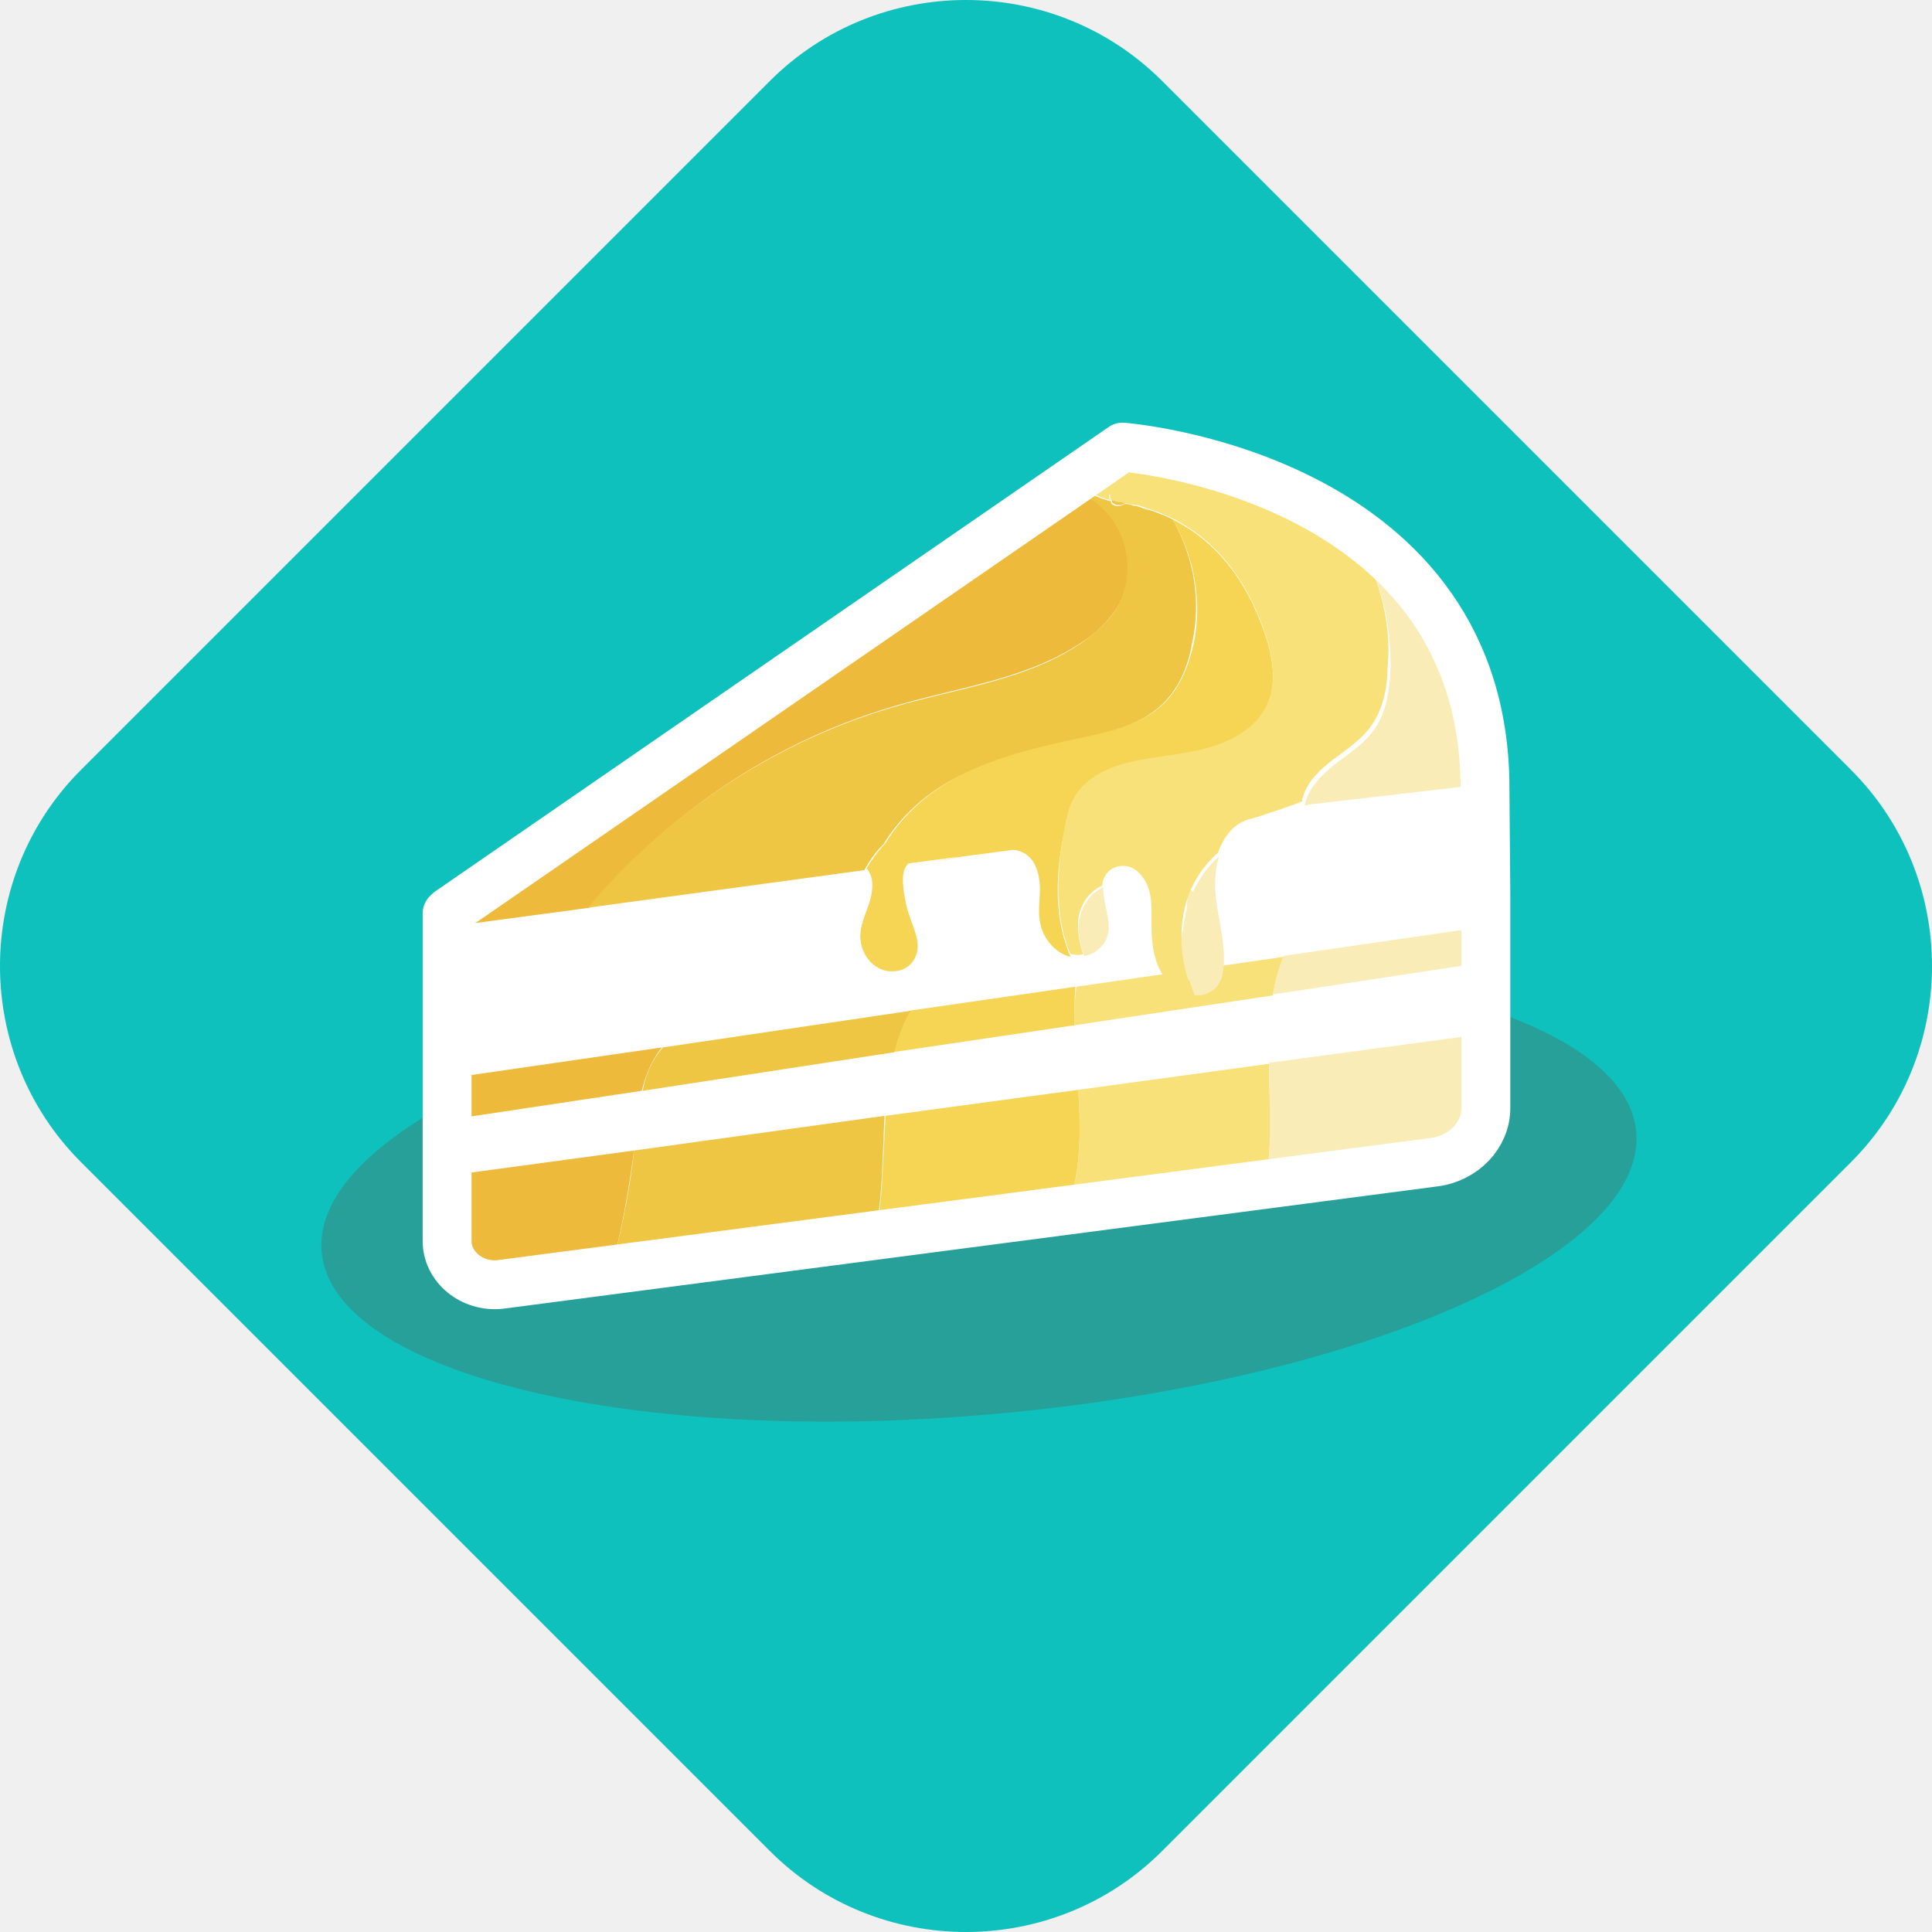
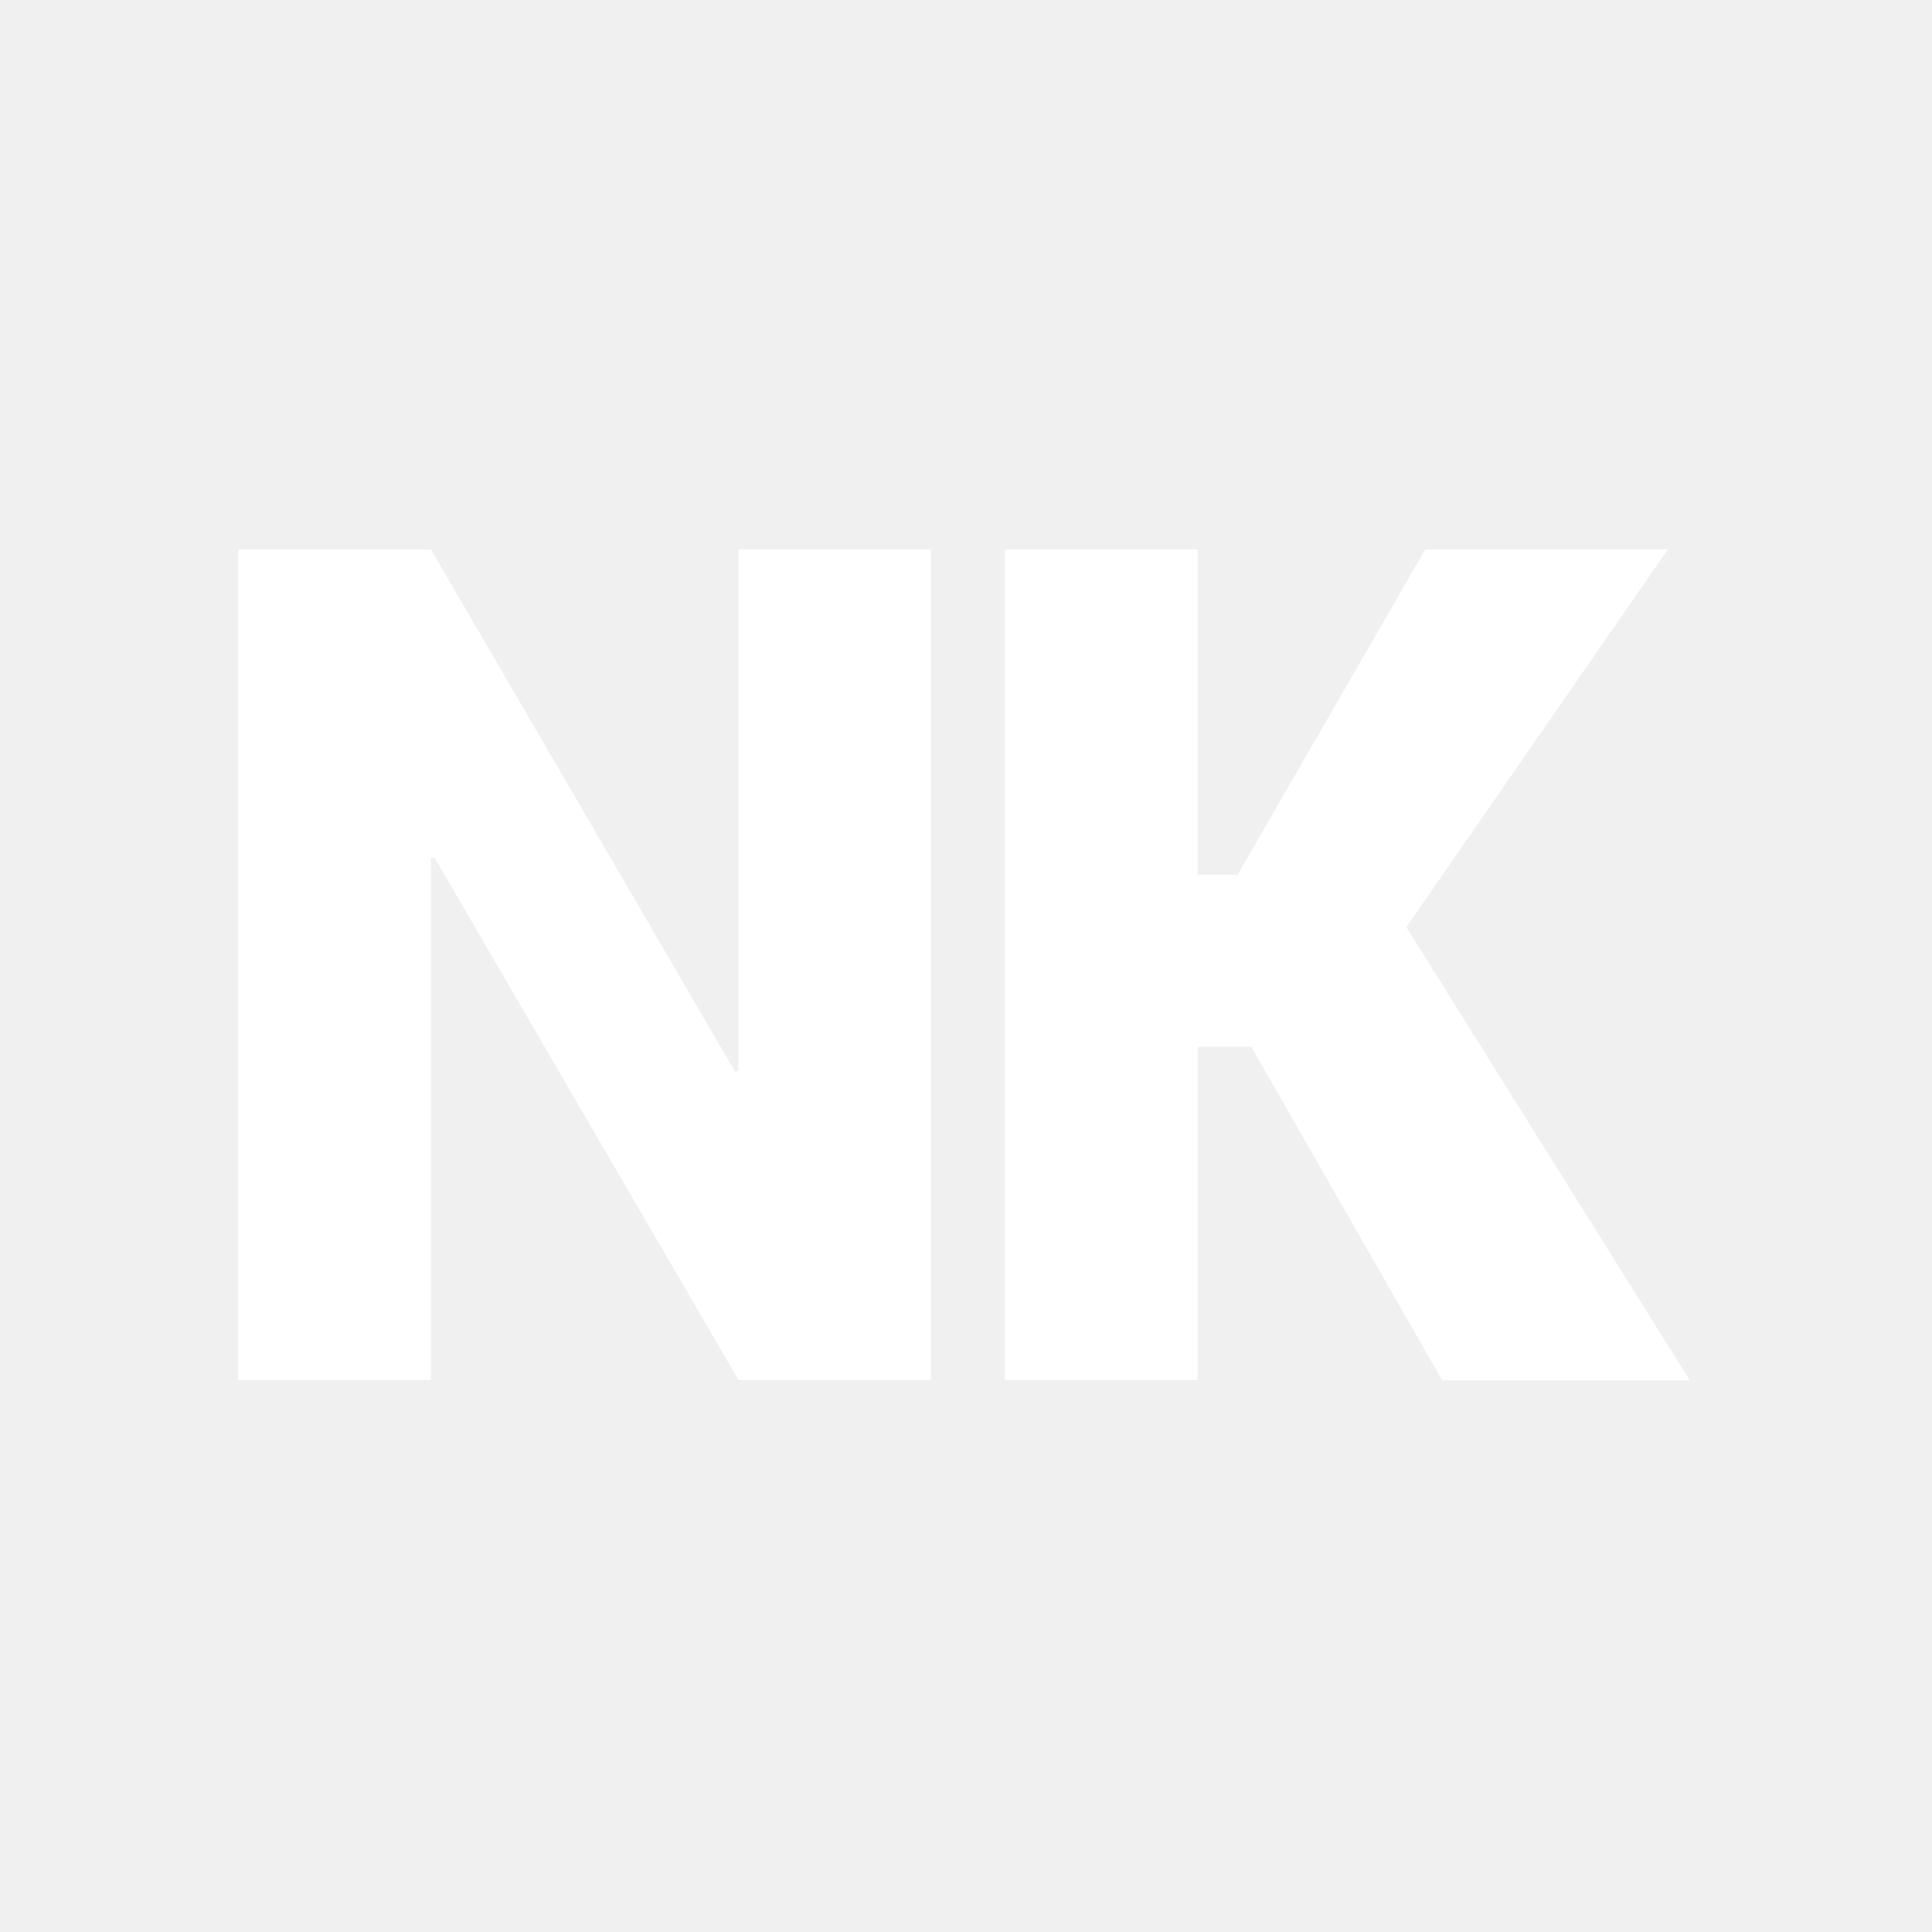
- <svg xmlns="http://www.w3.org/2000/svg" version="1.1" id="Layer_1" x="0px" y="0px" viewBox="0 0 200.5 200.5" enable-background="new 0 0 200.5 200.5" xml:space="preserve">
-   <path fill="#0EC1BC" d="M192.1,120.6l-71.5,71.5c-11.2,11.2-29.5,11.2-40.7,0L8.4,120.6c-11.2-11.2-11.2-29.5,0-40.7L79.9,8.4  c11.2-11.2,29.5-11.2,40.7,0l71.5,71.5C203.3,91.1,203.3,109.4,192.1,120.6z" />
-   <ellipse transform="matrix(0.9958 -9.115107e-02 9.115107e-02 0.9958 -10.8562 9.7731)" fill="#27A09A" cx="101.6" cy="123.7" rx="68.5" ry="23.1" />
+ <svg xmlns="http://www.w3.org/2000/svg" version="1.1" id="Layer_1" x="0px" y="0px" viewBox="0 0 512 512" style="enable-background:new 0 0 512 512;" xml:space="preserve">
+   <style type="text/css">
+ 	.st0{fill:#FFFFFF;}
+ </style>
  <g>
-     <path fill="#FFFFFF" d="M153.4,80.8c-0.8-30.3-37.1-32.9-37.1-32.9L47.3,94l0,0l-0.2,0.2l0,1.8l0-1.8v11.2v7.4v3.9v5.3v4.8   c0,2.6,2.6,4.6,5.4,4.3l95.7-12.2c3-0.4,5.2-2.7,5.2-5.4v-4.7V102v-3.4v-6.4L153.4,80.8L153.4,80.8z" />
-     <g>
-       <path fill="#F9E17A" d="M131.7,110.4l-19.8,2.7c0.2,3.3,0.3,6.6-0.4,9.8c-0.1,0.3-0.1,0.5-0.2,0.8l20.3-2.9    c0.2-1.5,0.2-3.1,0.2-4.6C131.8,114.2,131.7,112.3,131.7,110.4z" />
-       <path fill="#F6D555" d="M111.9,113.1l-20,2.7c-0.2,3.6-0.3,7.2-0.7,10.7l20.1-2.8c0.1-0.3,0.1-0.5,0.2-0.8    C112.2,119.6,112.1,116.4,111.9,113.1z" />
-       <path fill="#EDBA3B" d="M47.3,121.9v5.3c0,2.9,2.5,5.1,5.4,4.7l11.1-1.6c0.9-3.6,1.5-7.2,2-10.9L47.3,121.9z" />
-       <path fill="#EFC643" d="M65.8,119.4c-0.4,3.7-1.1,7.3-2,10.9l27.3-3.8c0.5-3.5,0.5-7.1,0.7-10.7L65.8,119.4z" />
-       <path fill="#F9ECB7" d="M131.8,116.1c0,1.5,0,3.1-0.2,4.6l16.4-2.3c3-0.4,5.2-2.9,5.2-5.9v-5.1l-21.5,2.9    C131.7,112.3,131.8,114.2,131.8,116.1z" />
-       <path fill="#F9E17A" d="M111.5,106.4l20.6-3.1c0.2-1.4,0.6-2.7,1.1-4l-21.5,3.1C111.5,103.7,111.5,105,111.5,106.4z" />
-       <path fill="#F9ECB7" d="M132.1,103.2l21.1-3.2v-3.7l-20,2.9C132.7,100.5,132.3,101.9,132.1,103.2z" />
-       <path fill="#EDBA3B" d="M68.6,108.8c0,0,0.1-0.1,0.1-0.1l-21.4,3.1v4.3l19.3-2.9C67,111.6,67.6,110.1,68.6,108.8z" />
-       <path fill="#F6D555" d="M111.5,106.4c0-1.3,0-2.7,0.1-4l-17.3,2.5c-0.8,1.3-1.3,2.8-1.7,4.3L111.5,106.4z" />
-       <path fill="#EFC643" d="M66.7,113.2l26.1-4c0.4-1.5,0.9-3,1.7-4.3l-25.7,3.8c0,0-0.1,0.1-0.1,0.1C67.6,110.1,67,111.6,66.7,113.2z    " />
-       <g>
-         <path fill="none" d="M135.6,83.5l0.1,0C135.7,83.5,135.7,83.5,135.6,83.5z" />
-         <path fill="#F6D555" d="M135.7,83.5l-0.1,0C135.5,83.7,135.7,83.5,135.7,83.5z" />
-         <path fill="#F9ECB7" d="M123.4,92.1c1.2,1.3,1.8,3,2.2,4.7c0.3,1.2,0.5,2.6-0.1,3.7c-0.6,1.1-2.2,1.7-3.1,0.8     c-1-1-0.4-2.6,0.1-3.9c0.7-1.9,0.9-4.1,0.5-6.1" />
-         <path fill="#F9ECB7" d="M112,95.6c-0.2,1.2,0.1,2.4,0.5,3.6c0.6-0.1,1.1-0.3,1.5-0.7c2.1-1.7,0.4-4.4,0.5-6.4     C113.1,92.7,112.2,94.1,112,95.6z" />
-         <path fill="#F9ECB7" d="M123.4,93.6c-1.1,3.1-0.7,6.6,0.6,9.7c0.3,0,0.7,0,1-0.1c1.6-0.5,1.9-1.8,2-3c0.2-2.7-0.8-5.4-0.9-8.2     c0-1,0.1-2.1,0.4-3.1C125.1,90.1,124,91.8,123.4,93.6z" />
-         <path fill="#F9ECB7" d="M139.9,54.5c3,4.4,4.6,9.7,4.4,15.1c-0.1,2.3-0.5,4.6-1.9,6.4c-1.1,1.4-2.7,2.4-4.1,3.5     c-1.3,1.1-2.6,2.4-2.9,4.1c0.1,0,0.2-0.1,0.3-0.1c0.1,0,0.1,0,0.1,0l15.5-1.8c1-0.1,1.8-1,1.7-2     C152.2,67.5,146.6,59.6,139.9,54.5z" />
-         <path fill="#F6D555" d="M131.2,65.6c-1.9-5.5-5-9.4-9.5-11.7c2.2,3.8,3.1,8.4,2.2,12.8c-0.5,2.3-1.4,4.6-3.1,6.3     c-2.4,2.3-5.8,2.9-9,3.6c-4.7,1-9.5,2.1-13.6,4.7c-2.5,1.5-4.8,3.7-6.3,6.2c0,0,0,0,0,0c-0.1,0.1-0.1,0.1-0.2,0.2     c-0.7,0.8-1.3,1.6-1.8,2.5l0.1,0c0.7,0.9,0.6,2.1,0.3,3.2c-0.3,1.1-0.9,2.2-1,3.4c-0.2,1.9,1.2,4.1,3.4,4c0.9,0,1.8-0.5,2.2-1.3     c0.8-1.4,0-2.9-0.5-4.4c-0.4-1.1-0.6-2.3-0.7-3.5c0-0.7,0-1.5,0.6-2c0,0,0,0,0,0l5.3-0.7c-1,0.2-2,0.4-2.9,0.6l3.1-0.6l5.3-0.7     c0.4,0,0.7,0.1,1.1,0.3c1.2,0.6,1.6,2,1.7,3.2c0.1,1.3-0.2,2.6,0,3.8c0.2,1.7,1.5,3.4,3.2,3.8c-0.3-0.7-0.5-1.3-0.7-2     c-1-3.6-0.7-7.5,0.1-11.2c0.2-1.1,0.5-2.2,1-3.1c0.4-0.7,0.9-1.2,1.6-1.7c0.5-0.4,1-0.7,1.5-1c2.8-1.4,6-1.5,9.1-2     c3.1-0.6,6.3-1.9,7.7-4.7C132.6,71,132.1,68.1,131.2,65.6z" />
-         <path fill="none" d="M116.8,52.2C116.8,52.2,116.8,52.2,116.8,52.2c-0.2,0-0.3-0.1-0.5-0.1C116.5,52.2,116.6,52.2,116.8,52.2z" />
-         <path fill="none" d="M117.8,52.5c-0.3-0.1-0.6-0.2-1-0.2c0,0,0,0,0,0C117.1,52.3,117.4,52.4,117.8,52.5z" />
-         <path fill="none" d="M117.9,52.5c0.4,0.1,0.8,0.2,1.2,0.4C118.7,52.7,118.3,52.6,117.9,52.5z" />
-         <path fill="none" d="M119.2,52.9c0.9,0.3,1.7,0.6,2.5,1C120.9,53.5,120.1,53.2,119.2,52.9z" />
-         <path fill="#F9E17A" d="M115.2,51.3c0,0.2,0,0.4,0.1,0.6c0,0,0.1,0,0.1,0c0-0.2,0-0.3,0-0.5C115.3,51.4,115.3,51.3,115.2,51.3z" />
-         <path fill="#F9E17A" d="M139.9,54.5c-10.6-8.2-23.9-9.2-23.9-9.2l-1.2,0.9l-2.5,1.8l-2.5,1.8c1,0.2,1.9,0.4,2.9,0.7     c0.5,0.7,1.4,1.1,2.5,1.4c-0.1-0.2-0.1-0.4-0.1-0.6c0.1,0,0.1,0.1,0.2,0.1c0,0.2,0,0.3,0,0.5c0.3,0.1,0.6,0.1,0.9,0.2     c0.2,0,0.3,0.1,0.5,0.1c0.3,0.1,0.6,0.1,1,0.2c0.1,0,0.1,0,0.2,0c0.4,0.1,0.8,0.2,1.2,0.4c0,0,0,0,0.1,0c0.9,0.3,1.7,0.6,2.5,1     c0,0,0,0,0,0v0c4.5,2.3,7.6,6.2,9.5,11.7c0.9,2.5,1.4,5.4,0.2,7.8c-1.4,2.8-4.6,4.1-7.7,4.7c-3.1,0.6-6.3,0.7-9.1,2     c-1.2,0.6-2.4,1.5-3.1,2.7c-0.6,1-0.8,2.1-1,3.1c-0.7,3.7-1,7.6-0.1,11.2c0.2,0.7,0.4,1.4,0.7,2c0.2,0,0.4,0.1,0.7,0.1     c0.2,0,0.4,0,0.6-0.1c-0.4-1.2-0.6-2.4-0.5-3.6c0.2-1.5,1.1-2.9,2.5-3.5c0-0.6,0.3-1.2,0.8-1.6c0.8-0.6,2-0.6,2.8,0.1     c1.7,1.5,1.5,3.6,1.5,5.5c0,2.3,0.3,4.8,2.1,6.3c0.6,0.5,1.4,0.8,2.2,0.8c-1.3-3-1.6-6.5-0.6-9.7c0.6-1.8,1.7-3.5,3.2-4.8     c0.6-1.7,1.7-3.1,3.3-3.5c0.6-0.1,4.3-1.4,5.4-1.8c0.3-1.7,1.5-3,2.9-4.1c1.4-1.1,3-2.1,4.1-3.5c1.4-1.8,1.9-4.2,1.9-6.4     C144.5,64.3,142.9,58.9,139.9,54.5z" />
-         <path fill="#EFC643" d="M115.4,51.9c0,0.1,0,0.1,0,0.2c0.3,0.4,1,0.4,1.4,0.1c-0.2,0-0.3-0.1-0.5-0.1     C116,52.1,115.7,52,115.4,51.9z" />
-         <path fill="#EFC643" d="M117.8,52.5c0.1,0,0.1,0,0.2,0C117.9,52.5,117.8,52.5,117.8,52.5z" />
-         <polygon fill="#EFC643" points="121.7,53.9 121.7,53.9 121.7,53.9    " />
-         <path fill="#EFC643" d="M119.1,52.9C119.2,52.9,119.2,52.9,119.1,52.9C119.2,52.9,119.2,52.9,119.1,52.9z" />
-         <path fill="#EDBA3B" d="M93.8,73c6.4-1.8,13.2-2.7,18.7-6.5c1.5-1,2.8-2.3,3.7-3.9c1.3-2.5,1.2-5.8-0.3-8.2     c-1.4-2.3-3.9-3.9-6.6-4.2L48.9,94.8c-0.4,0.3-0.2,1,0.4,1l11.9-1.6C69.6,84,81.1,76.5,93.8,73z" />
-         <path fill="#EFC643" d="M121.7,53.9C121.7,53.9,121.7,53.9,121.7,53.9c-0.8-0.4-1.6-0.7-2.5-1c0,0,0,0-0.1,0     c-0.4-0.1-0.8-0.3-1.2-0.4c-0.1,0-0.1,0-0.2,0c-0.3-0.1-0.6-0.2-1-0.2c-0.4,0.3-1.1,0.3-1.4-0.1c0-0.1,0-0.1,0-0.2     c0,0-0.1,0-0.1,0c0,0,0,0.1,0,0.1c0,0,0-0.1,0-0.1c-1.1-0.3-2-0.6-2.5-1.4c-1-0.3-1.9-0.5-2.9-0.7l-0.6,0.4     c2.7,0.3,5.2,1.9,6.6,4.2c1.5,2.5,1.6,5.7,0.3,8.2c-0.8,1.6-2.2,2.8-3.7,3.9c-5.4,3.8-12.3,4.7-18.7,6.5     c-12.7,3.5-24.2,11-32.7,21.1l28.7-3.9c0.5-0.9,1.1-1.8,1.8-2.5c0.1-0.1,0.1-0.1,0.2-0.2c1.5-2.5,3.8-4.7,6.3-6.2     c4.1-2.5,8.9-3.7,13.6-4.7c3.2-0.7,6.6-1.3,9-3.6c1.7-1.6,2.7-3.9,3.1-6.3C124.7,62.4,123.9,57.8,121.7,53.9z" />
-       </g>
-     </g>
-     <path fill="none" stroke="#FFFFFF" stroke-width="5.074" stroke-linecap="round" stroke-linejoin="round" stroke-miterlimit="10" d="   M154.1,80.8c-0.8-31.6-37.6-34.4-37.6-34.4L46.6,94.6l0,0l-0.2,0.2l0,0l0,0v11.7v7.7v4.1v5.5v5c0,2.7,2.6,4.8,5.5,4.5l97-12.7   c3-0.4,5.3-2.8,5.3-5.6v-4.9v-7v-3.5v-6.7L154.1,80.8L154.1,80.8z" />
+     <path class="st0" d="M246.7,365.7h-51l-80.6-138.5l-0.9,0.3v138.2H63.1V145.6h51.1l80.6,138.4l0.9-0.3V145.6h51V365.7z" />
+     <path class="st0" d="M331.6,277.4h-14.2v88.3h-51.1V145.6h51.1v86.2H328l49.7-86.2H442l-69.3,100.1l75.1,120.1h-65.6L331.6,277.4z" />
  </g>
</svg>
